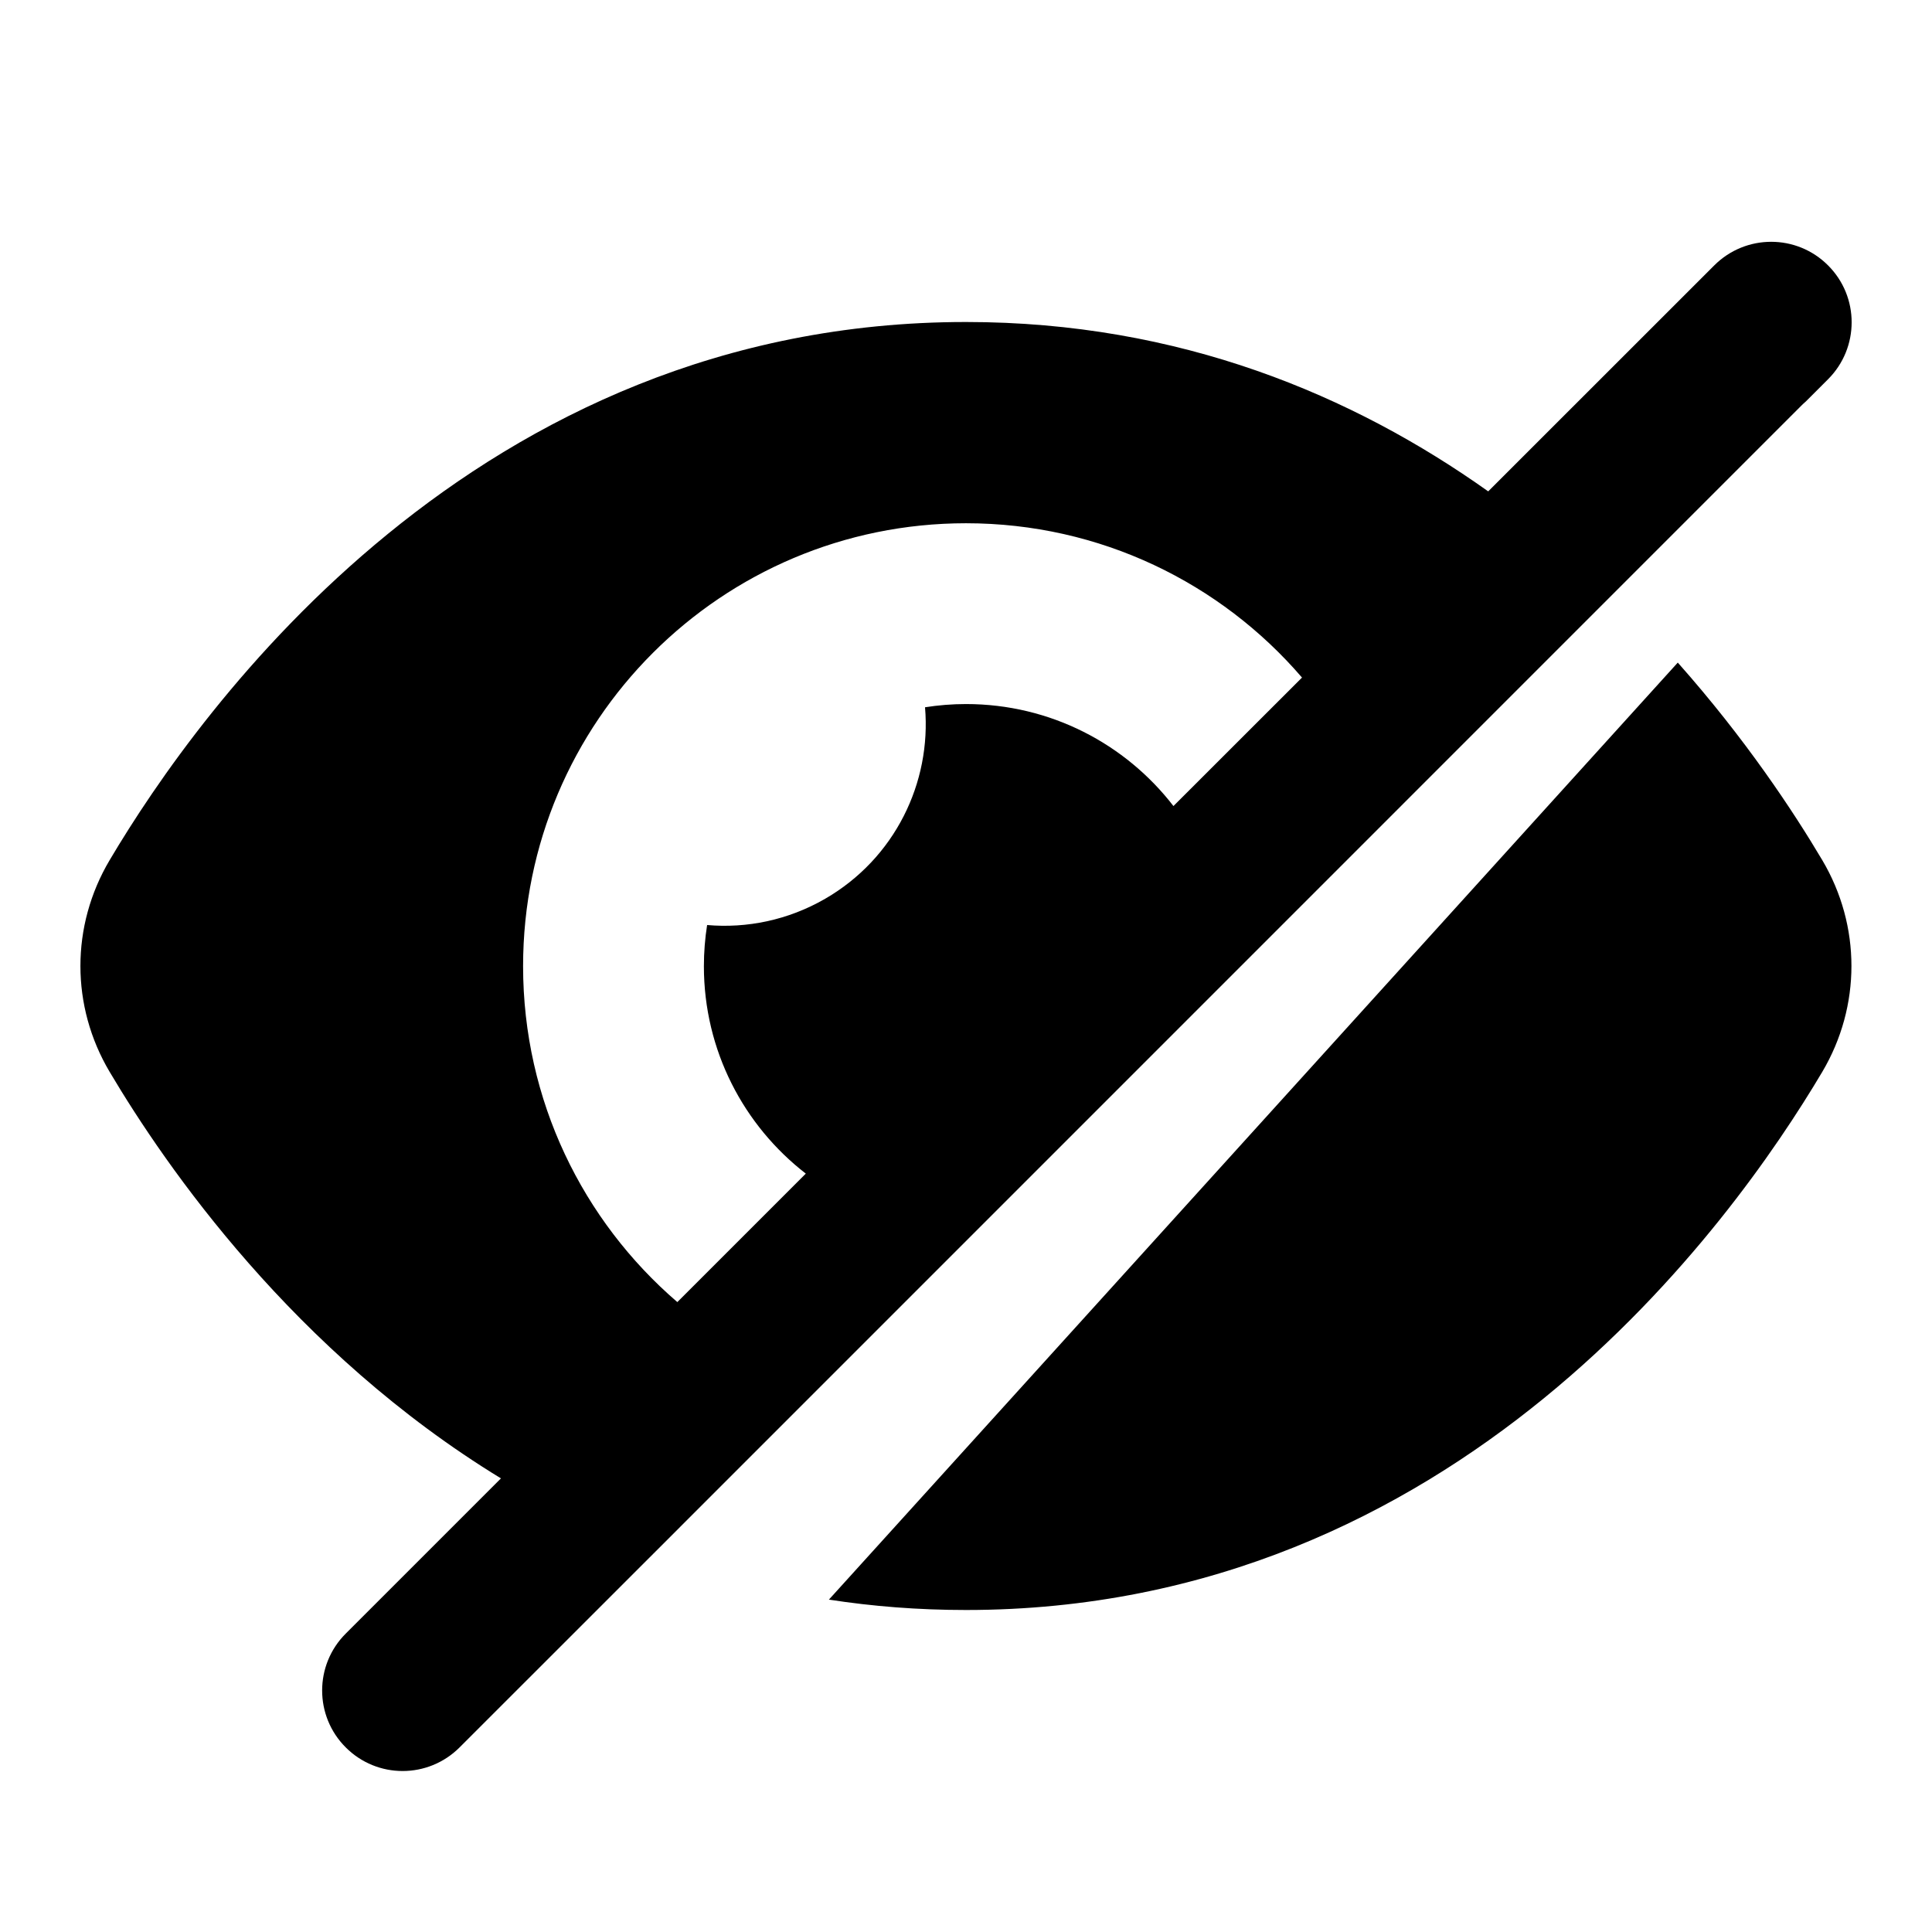
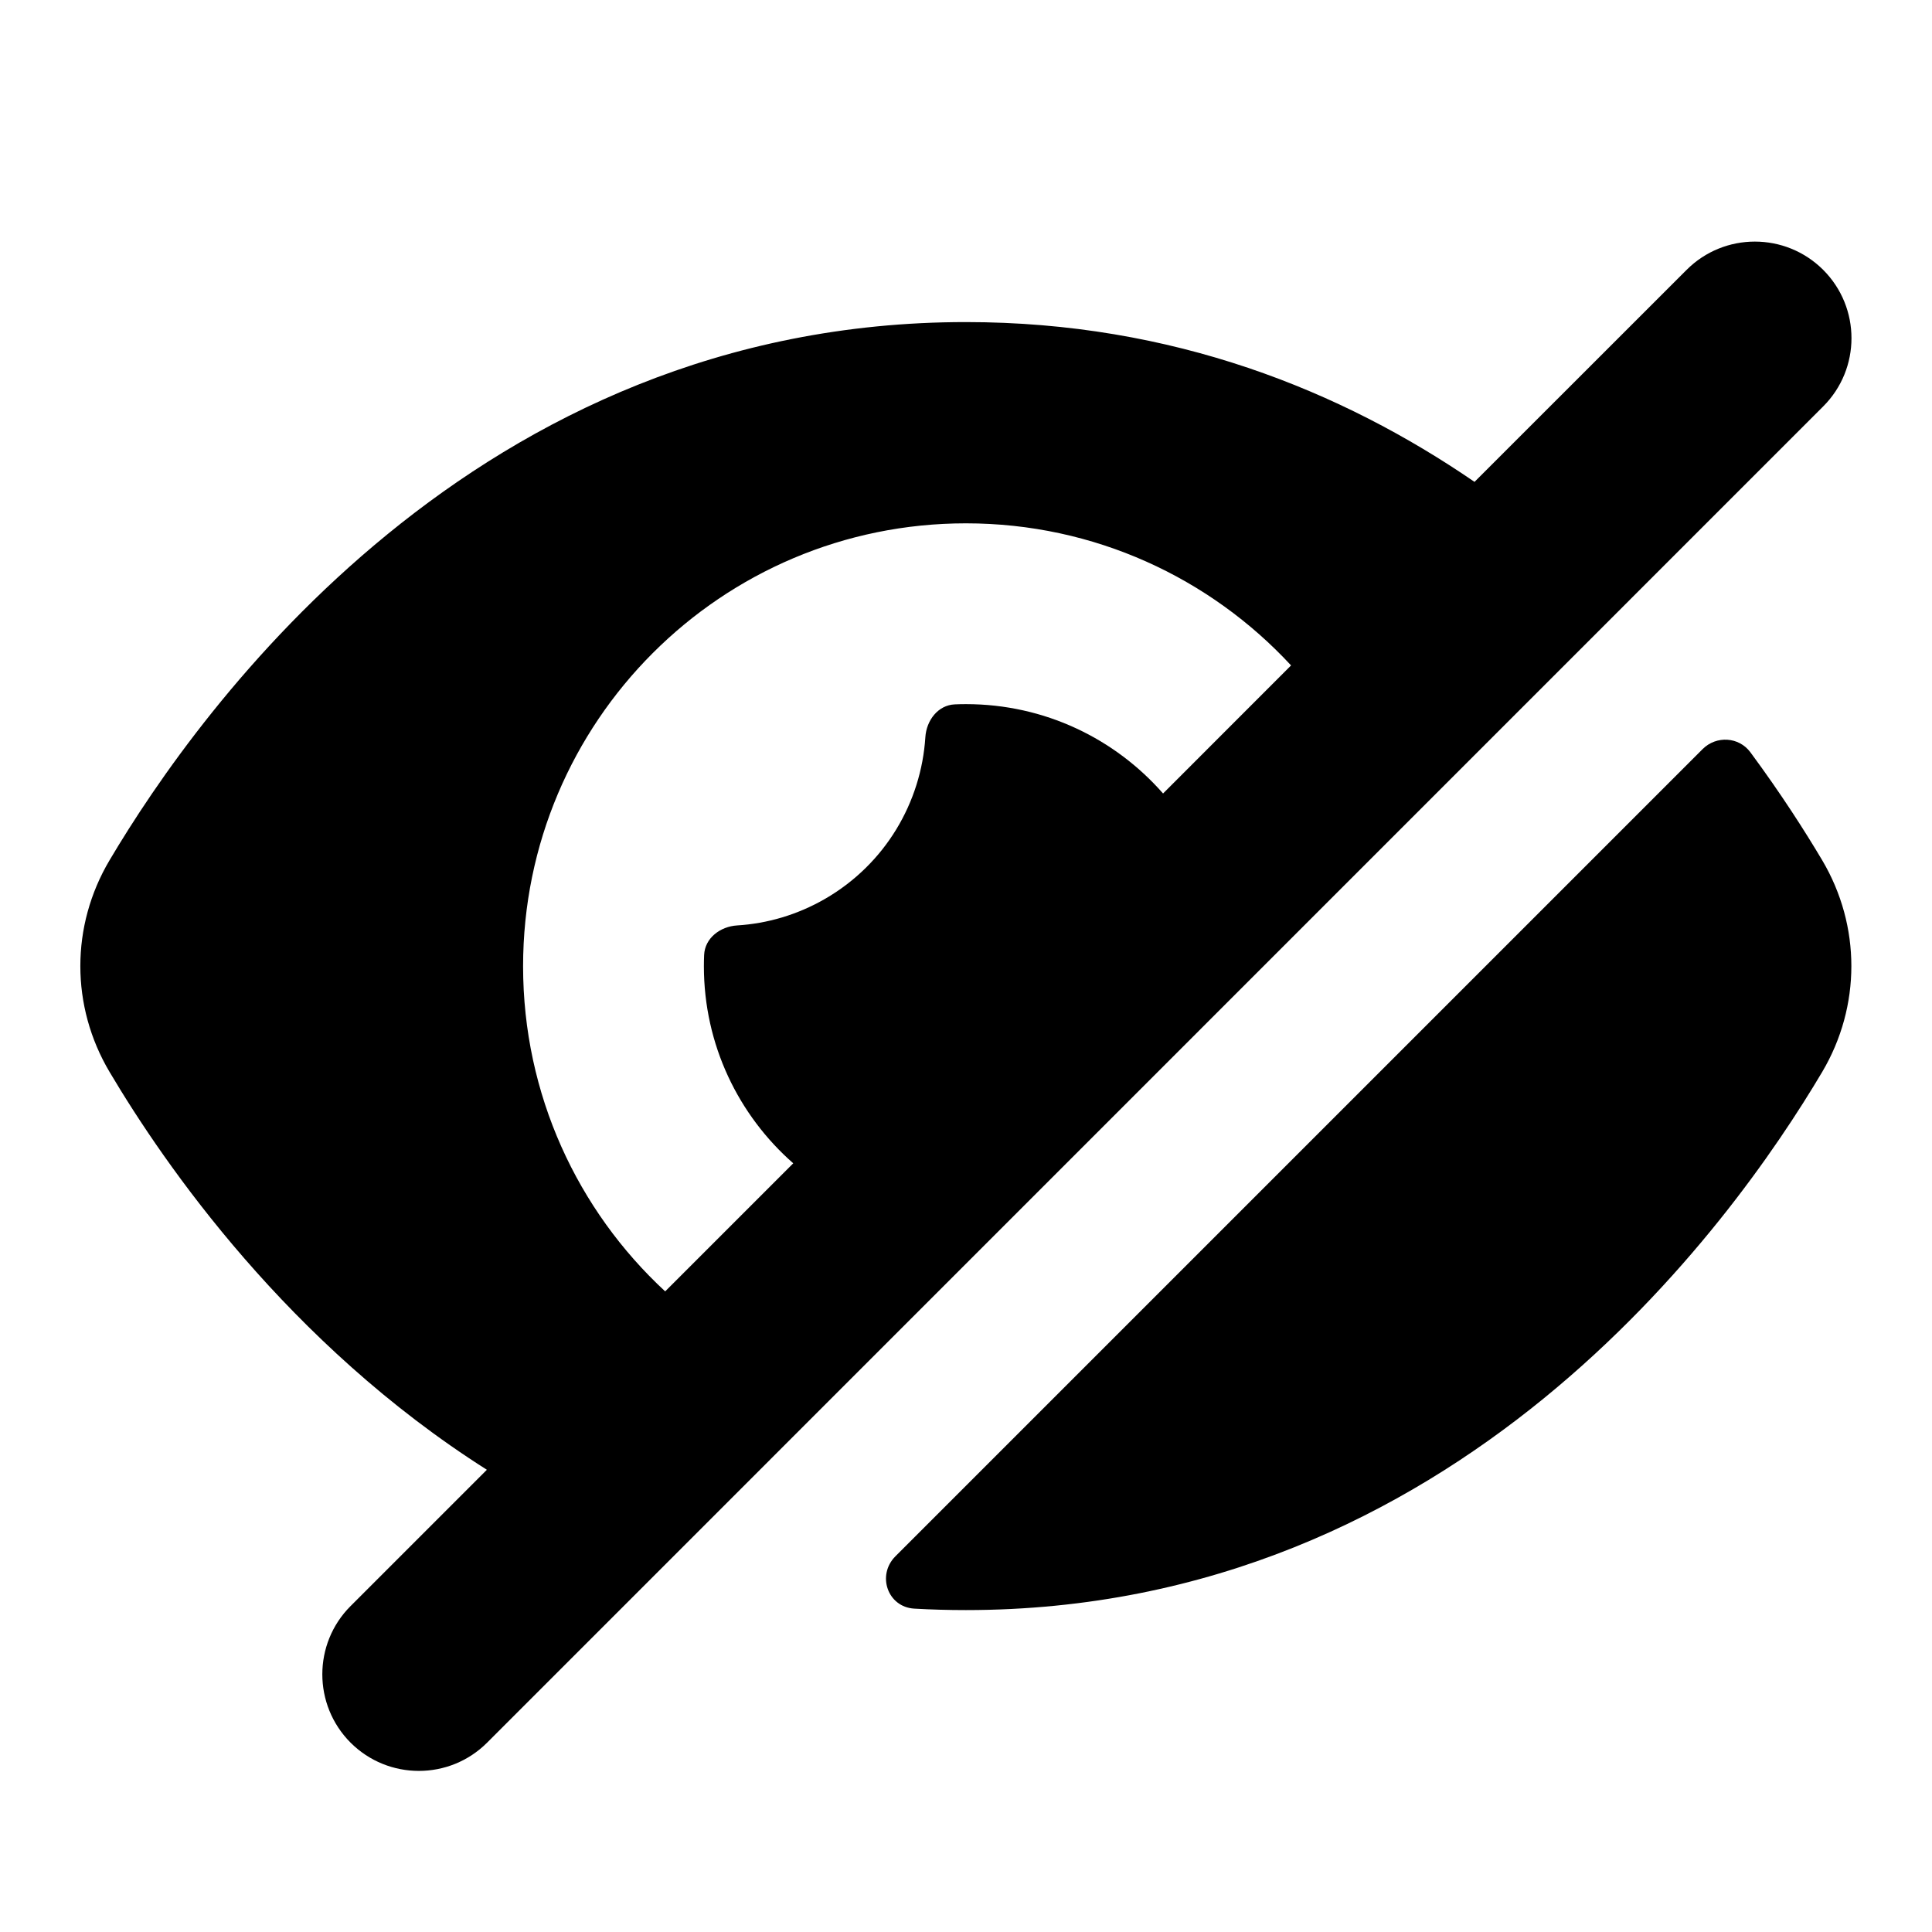
<svg xmlns="http://www.w3.org/2000/svg" width="24" height="24" viewBox="0 0 24 24" fill="none">
-   <path fill-rule="evenodd" clip-rule="evenodd" d="M22.709 3.297C22.319 2.906 21.686 2.906 21.295 3.297L18.487 6.104C16.814 4.915 14.662 4 12 4C5.91 4 2.485 8.791 1.362 10.685C0.878 11.501 0.878 12.499 1.362 13.315C2.061 14.494 3.652 16.796 6.223 18.365L4.295 20.293C3.904 20.683 3.904 21.317 4.295 21.707C4.685 22.098 5.318 22.098 5.709 21.707L8.12 19.297C8.12 19.297 8.12 19.297 8.12 19.297C8.127 19.29 8.134 19.282 8.142 19.275L22.377 5.039C22.395 5.021 22.413 5.004 22.433 4.987L22.709 4.711C23.099 4.321 23.1 3.687 22.709 3.297ZM16.174 8.417L14.577 10.013C13.982 9.242 13.049 8.746 12 8.746C11.827 8.746 11.657 8.76 11.491 8.786C11.571 9.722 11.117 10.664 10.25 11.165C9.789 11.431 9.278 11.534 8.784 11.491C8.758 11.657 8.744 11.828 8.744 12.002C8.744 13.051 9.24 13.983 10.01 14.579L8.414 16.175C7.241 15.166 6.498 13.671 6.498 12.002C6.498 8.963 8.961 6.5 12 6.5C13.669 6.5 15.165 7.243 16.174 8.417Z" fill="currentColor" />
-   <path d="M20.842 8.231C21.683 9.178 22.278 10.08 22.637 10.685C23.12 11.501 23.12 12.499 22.637 13.315C21.514 15.208 18.091 20 12 20C11.407 20 10.84 19.955 10.297 19.871L20.842 8.231Z" fill="currentColor" />
+   <path fill-rule="evenodd" clip-rule="evenodd" d="M20.951 3.353C21.419 2.884 22.179 2.884 22.648 3.352C23.117 3.821 23.117 4.581 22.648 5.049L6.052 21.647C5.584 22.116 4.824 22.116 4.355 21.648C3.887 21.179 3.887 20.419 4.355 19.951L6.048 18.258C3.579 16.692 2.044 14.468 1.361 13.316C0.877 12.5 0.877 11.502 1.361 10.686C2.484 8.792 5.909 4.001 11.999 4.001C14.572 4.001 16.669 4.856 18.317 5.986L20.951 3.353ZM16.038 8.266L14.448 9.857C13.851 9.176 12.976 8.747 12 8.747C11.953 8.747 11.907 8.748 11.861 8.75C11.652 8.759 11.508 8.949 11.495 9.159C11.443 9.965 11.001 10.731 10.249 11.166C9.904 11.365 9.53 11.473 9.157 11.496C8.947 11.509 8.756 11.653 8.747 11.863C8.745 11.909 8.744 11.956 8.744 12.003C8.744 12.979 9.174 13.854 9.854 14.451L8.263 16.042C7.177 15.037 6.498 13.599 6.498 12.003C6.498 8.964 8.961 6.501 11.999 6.501C13.596 6.501 15.033 7.181 16.038 8.266Z" fill="currentColor" />
+   <path d="M22.636 10.686C22.422 10.326 22.126 9.862 21.744 9.345C21.601 9.152 21.321 9.136 21.151 9.305L11.123 19.333C10.889 19.568 11.026 19.964 11.358 19.983C11.568 19.995 11.782 20.001 11.999 20.001C18.09 20.001 21.514 15.209 22.636 13.316C23.119 12.5 23.119 11.502 22.636 10.686Z" fill="currentColor" />
</svg>
